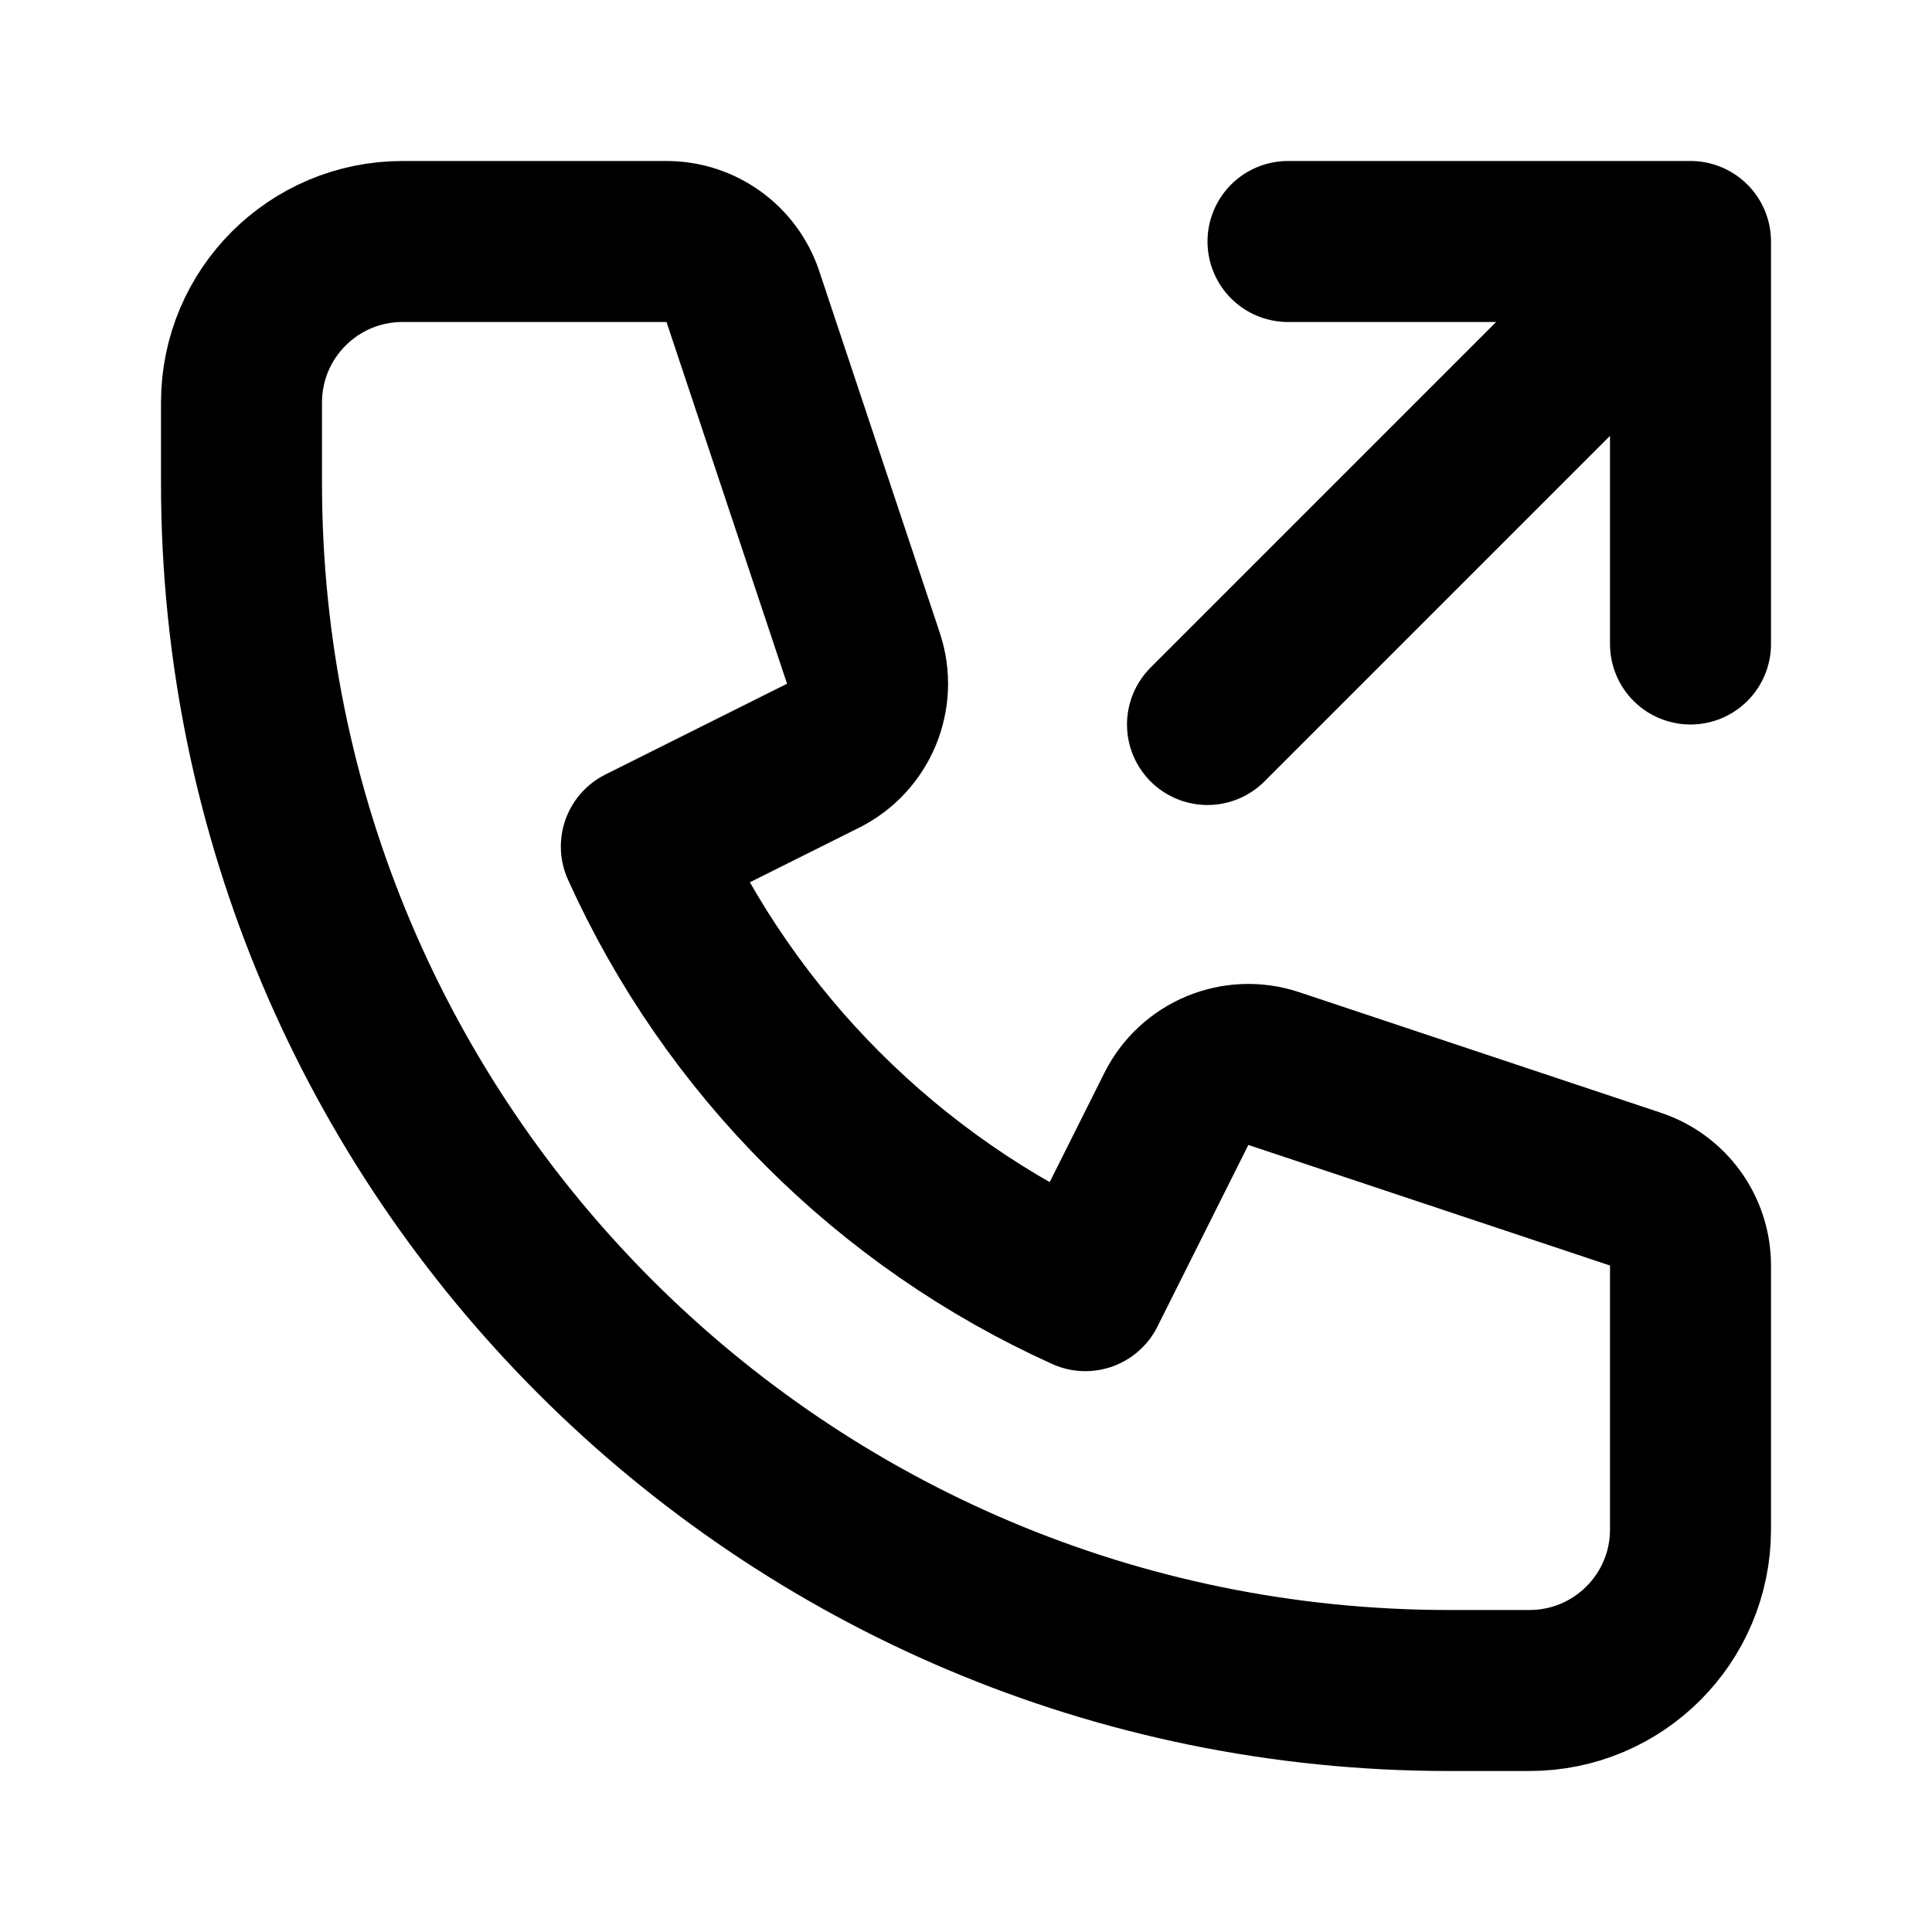
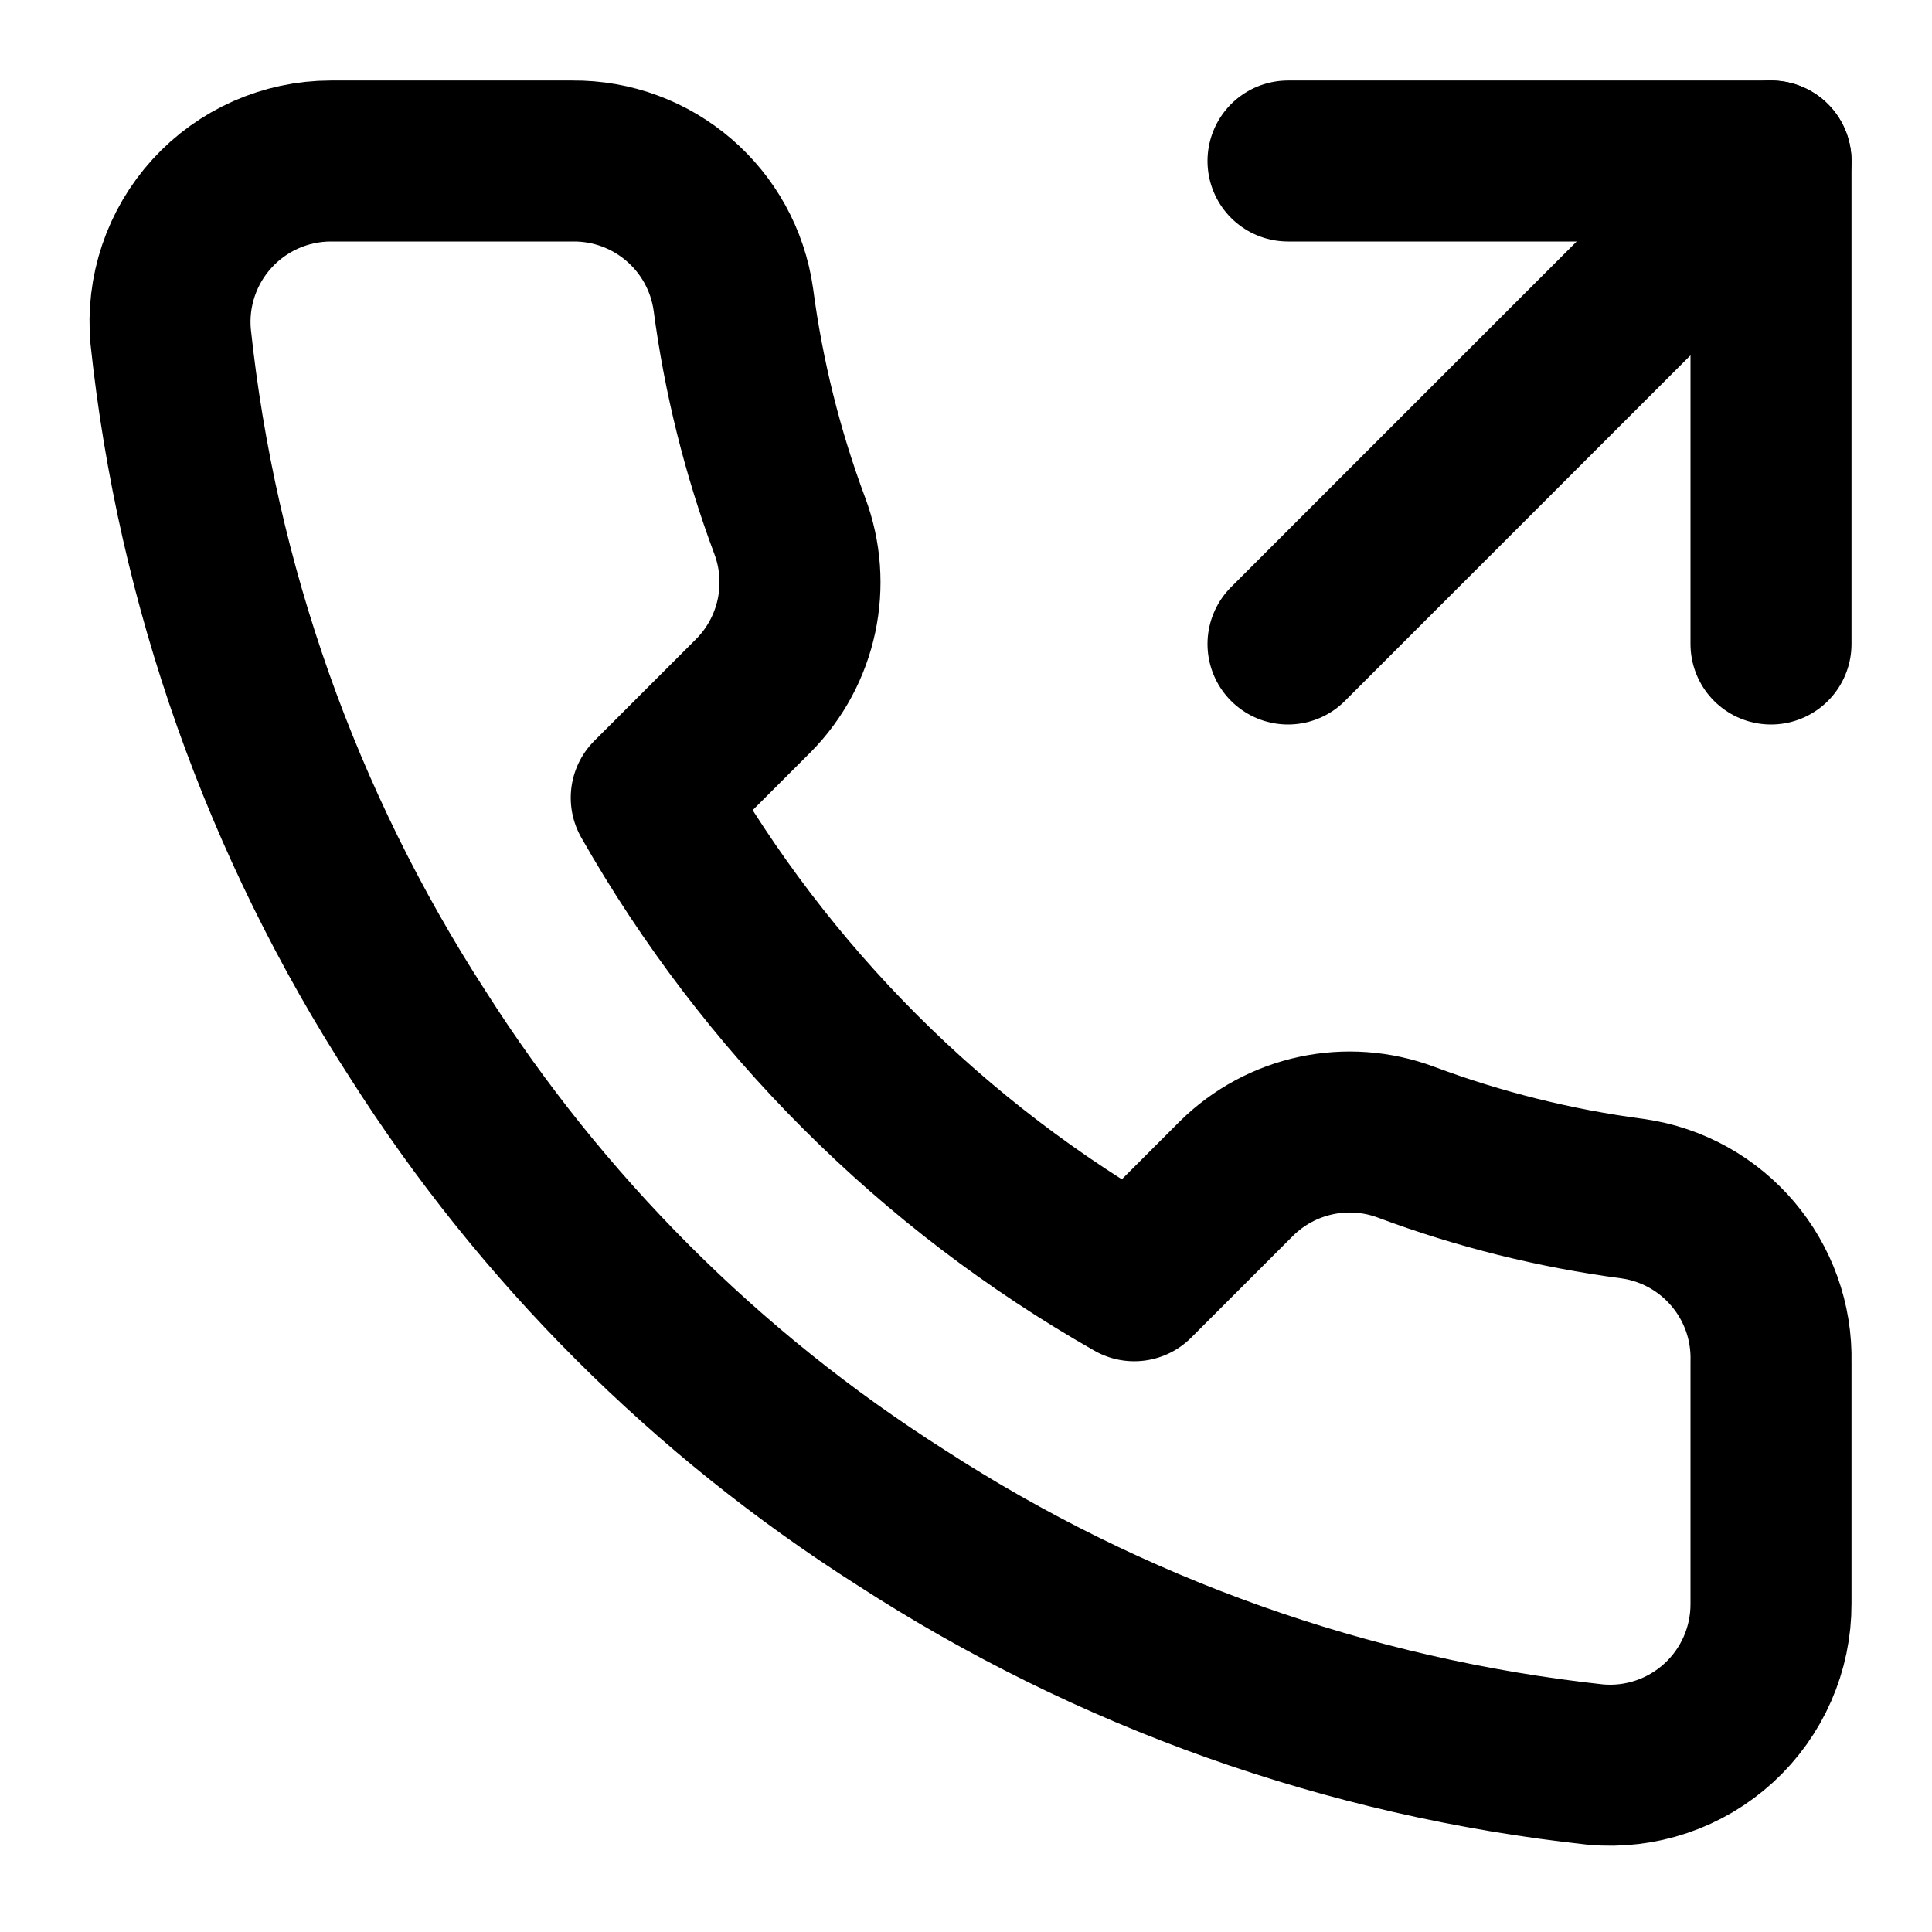
- <svg xmlns="http://www.w3.org/2000/svg" width="24" height="24" fill="none" viewBox="0 0 24 24">
-   <path stroke="currentColor" stroke-linecap="round" stroke-linejoin="round" stroke-width="2" d="M16 3h5m0 0v5m0-5-6 6M5 3a2 2 0 0 0-2 2v1c0 8.284 6.716 15 15 15h1a2 2 0 0 0 2-2v-3.28a1 1 0 0 0-.684-.948l-4.493-1.498a1 1 0 0 0-1.21.502l-1.13 2.257a11.042 11.042 0 0 1-5.516-5.517l2.257-1.128a1 1 0 0 0 .502-1.21L9.228 3.683A1 1 0 0 0 8.279 3H5Z" />
+ <svg xmlns="http://www.w3.org/2000/svg" width="24" height="24" viewBox="0 0 24 24" fill="none" stroke="currentColor" stroke-width="2" stroke-linecap="round" stroke-linejoin="round">
+   <polyline points="22 8 22 2 16 2" />
+   <line x1="16" x2="22" y1="8" y2="2" />
+   <path d="M22 16.92v3a2 2 0 0 1-2.18 2 19.79 19.79 0 0 1-8.63-3.07 19.5 19.5 0 0 1-6-6 19.79 19.79 0 0 1-3.07-8.67A2 2 0 0 1 4.11 2h3a2 2 0 0 1 2 1.72 12.84 12.84 0 0 0 .7 2.81 2 2 0 0 1-.45 2.11L8.09 9.91a16 16 0 0 0 6 6l1.27-1.27a2 2 0 0 1 2.11-.45 12.84 12.84 0 0 0 2.81.7A2 2 0 0 1 22 16.92z" />
</svg>
